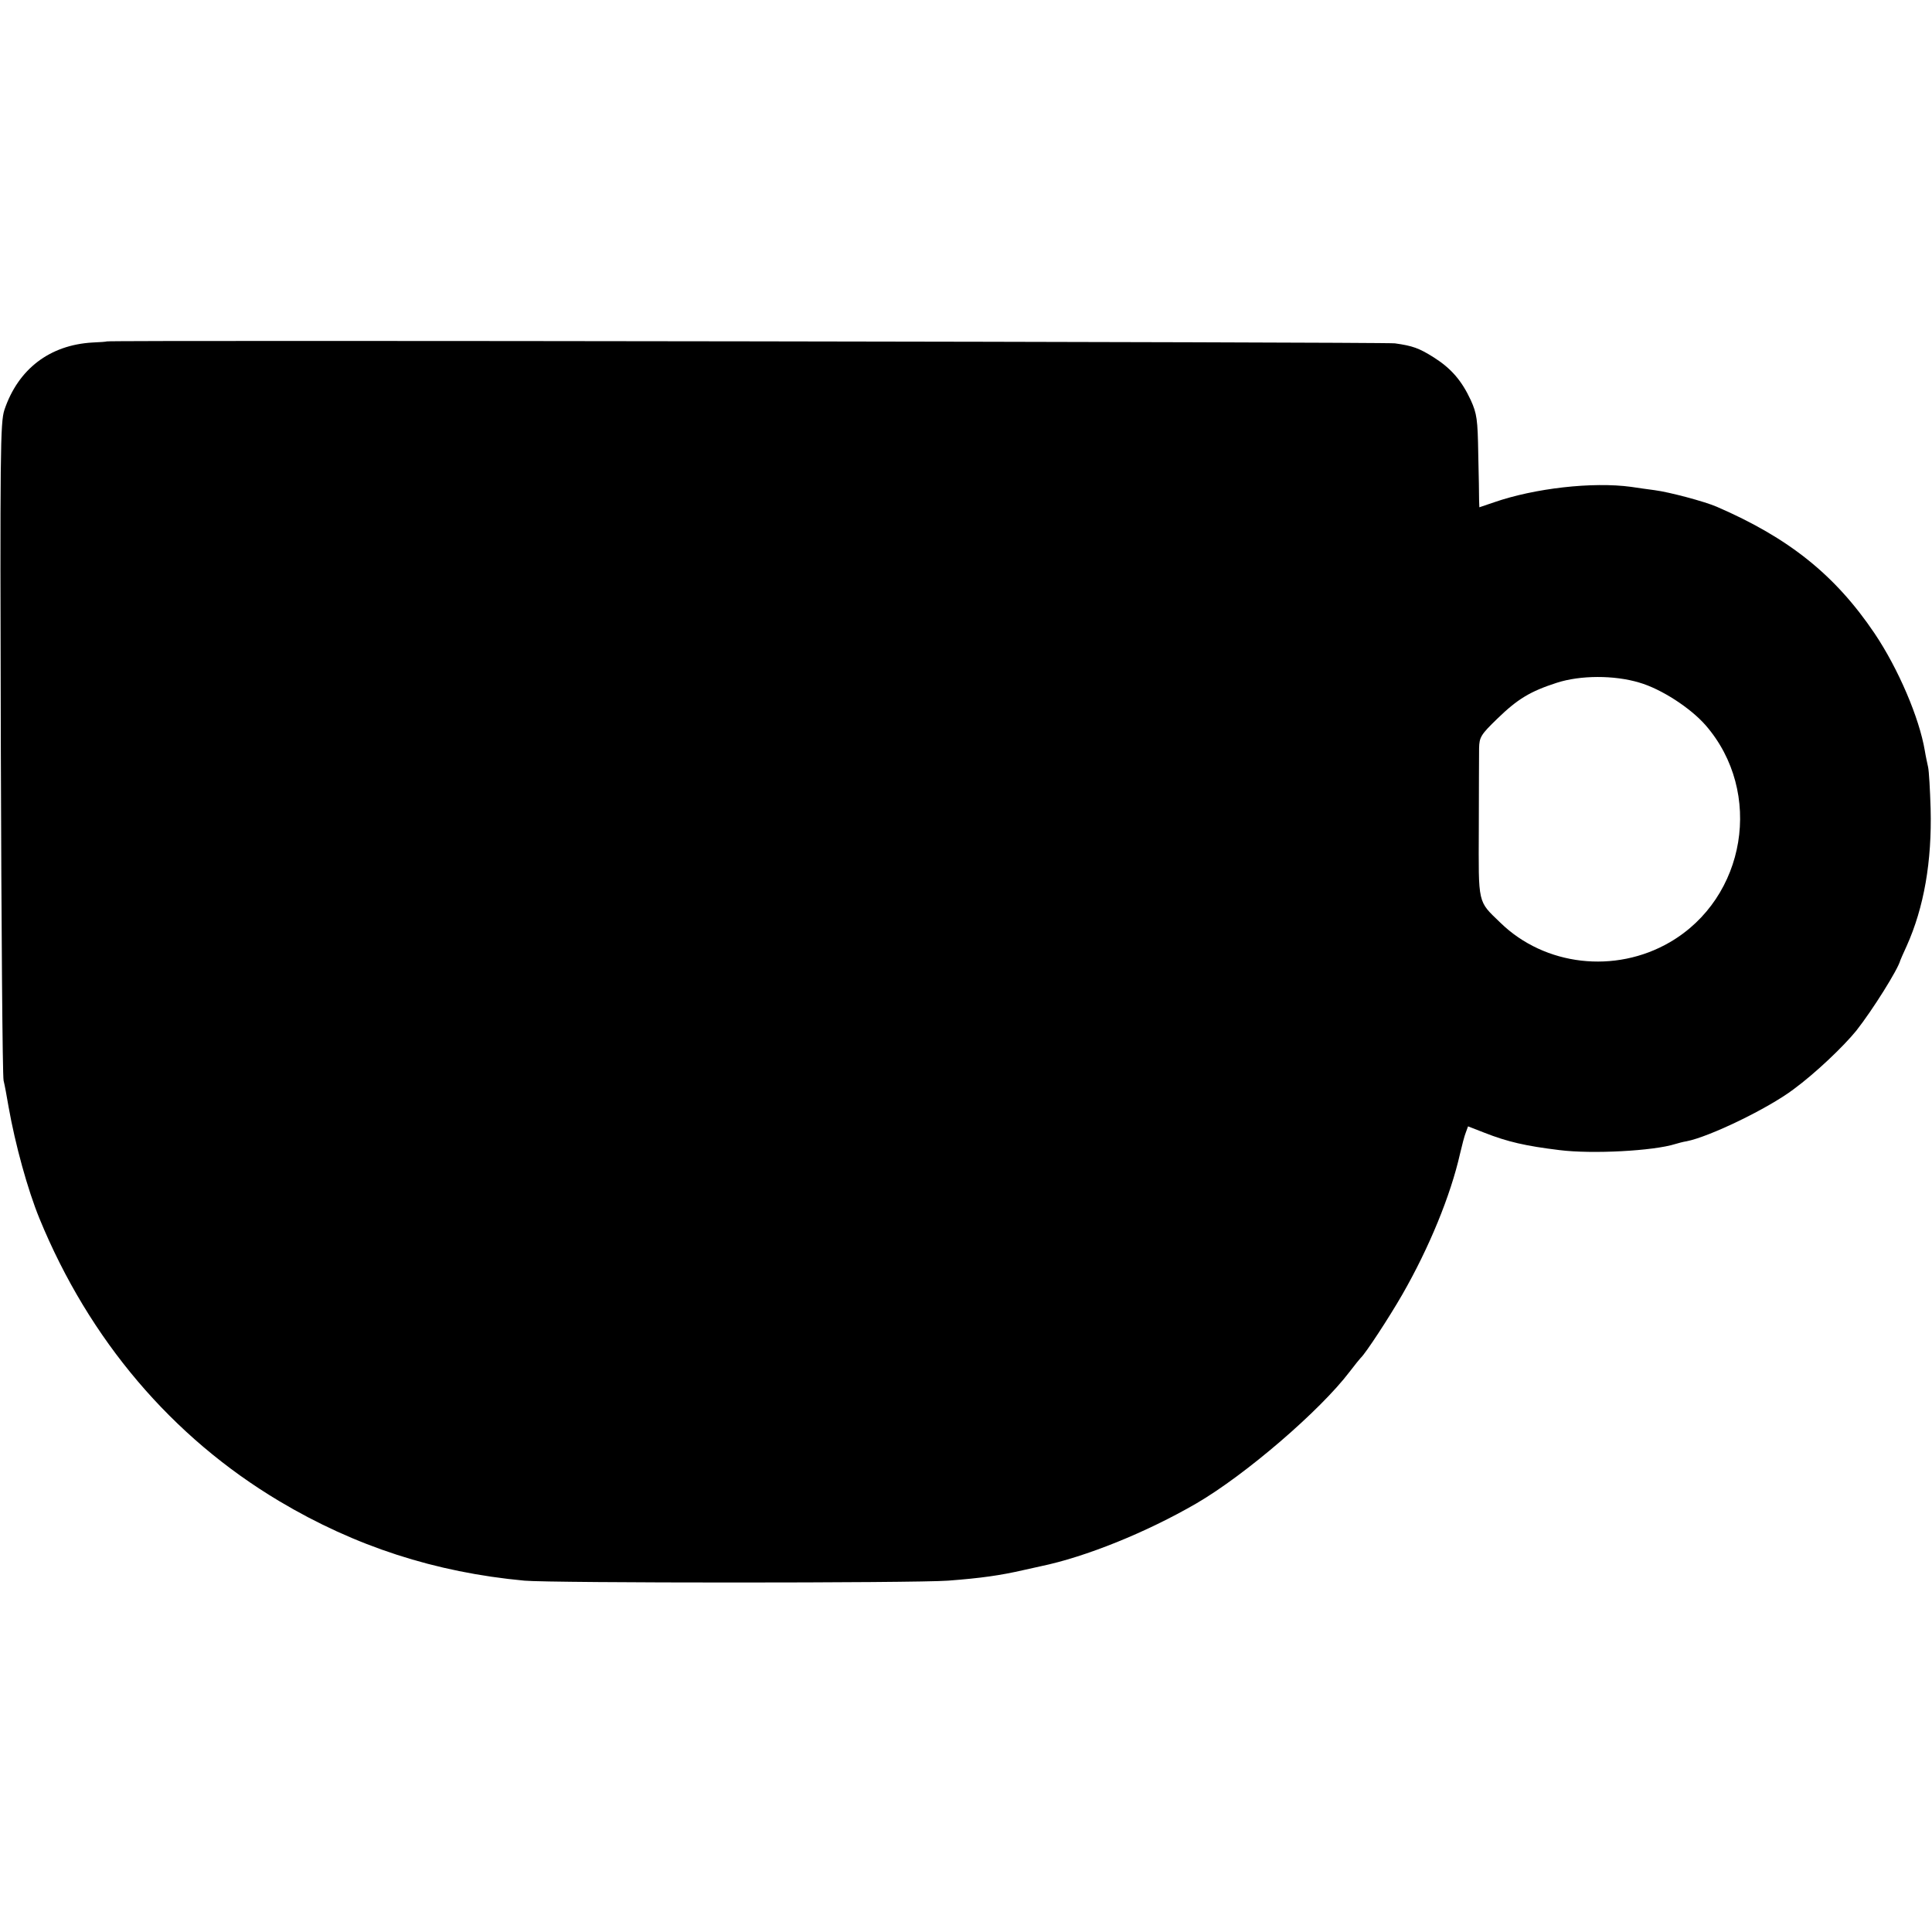
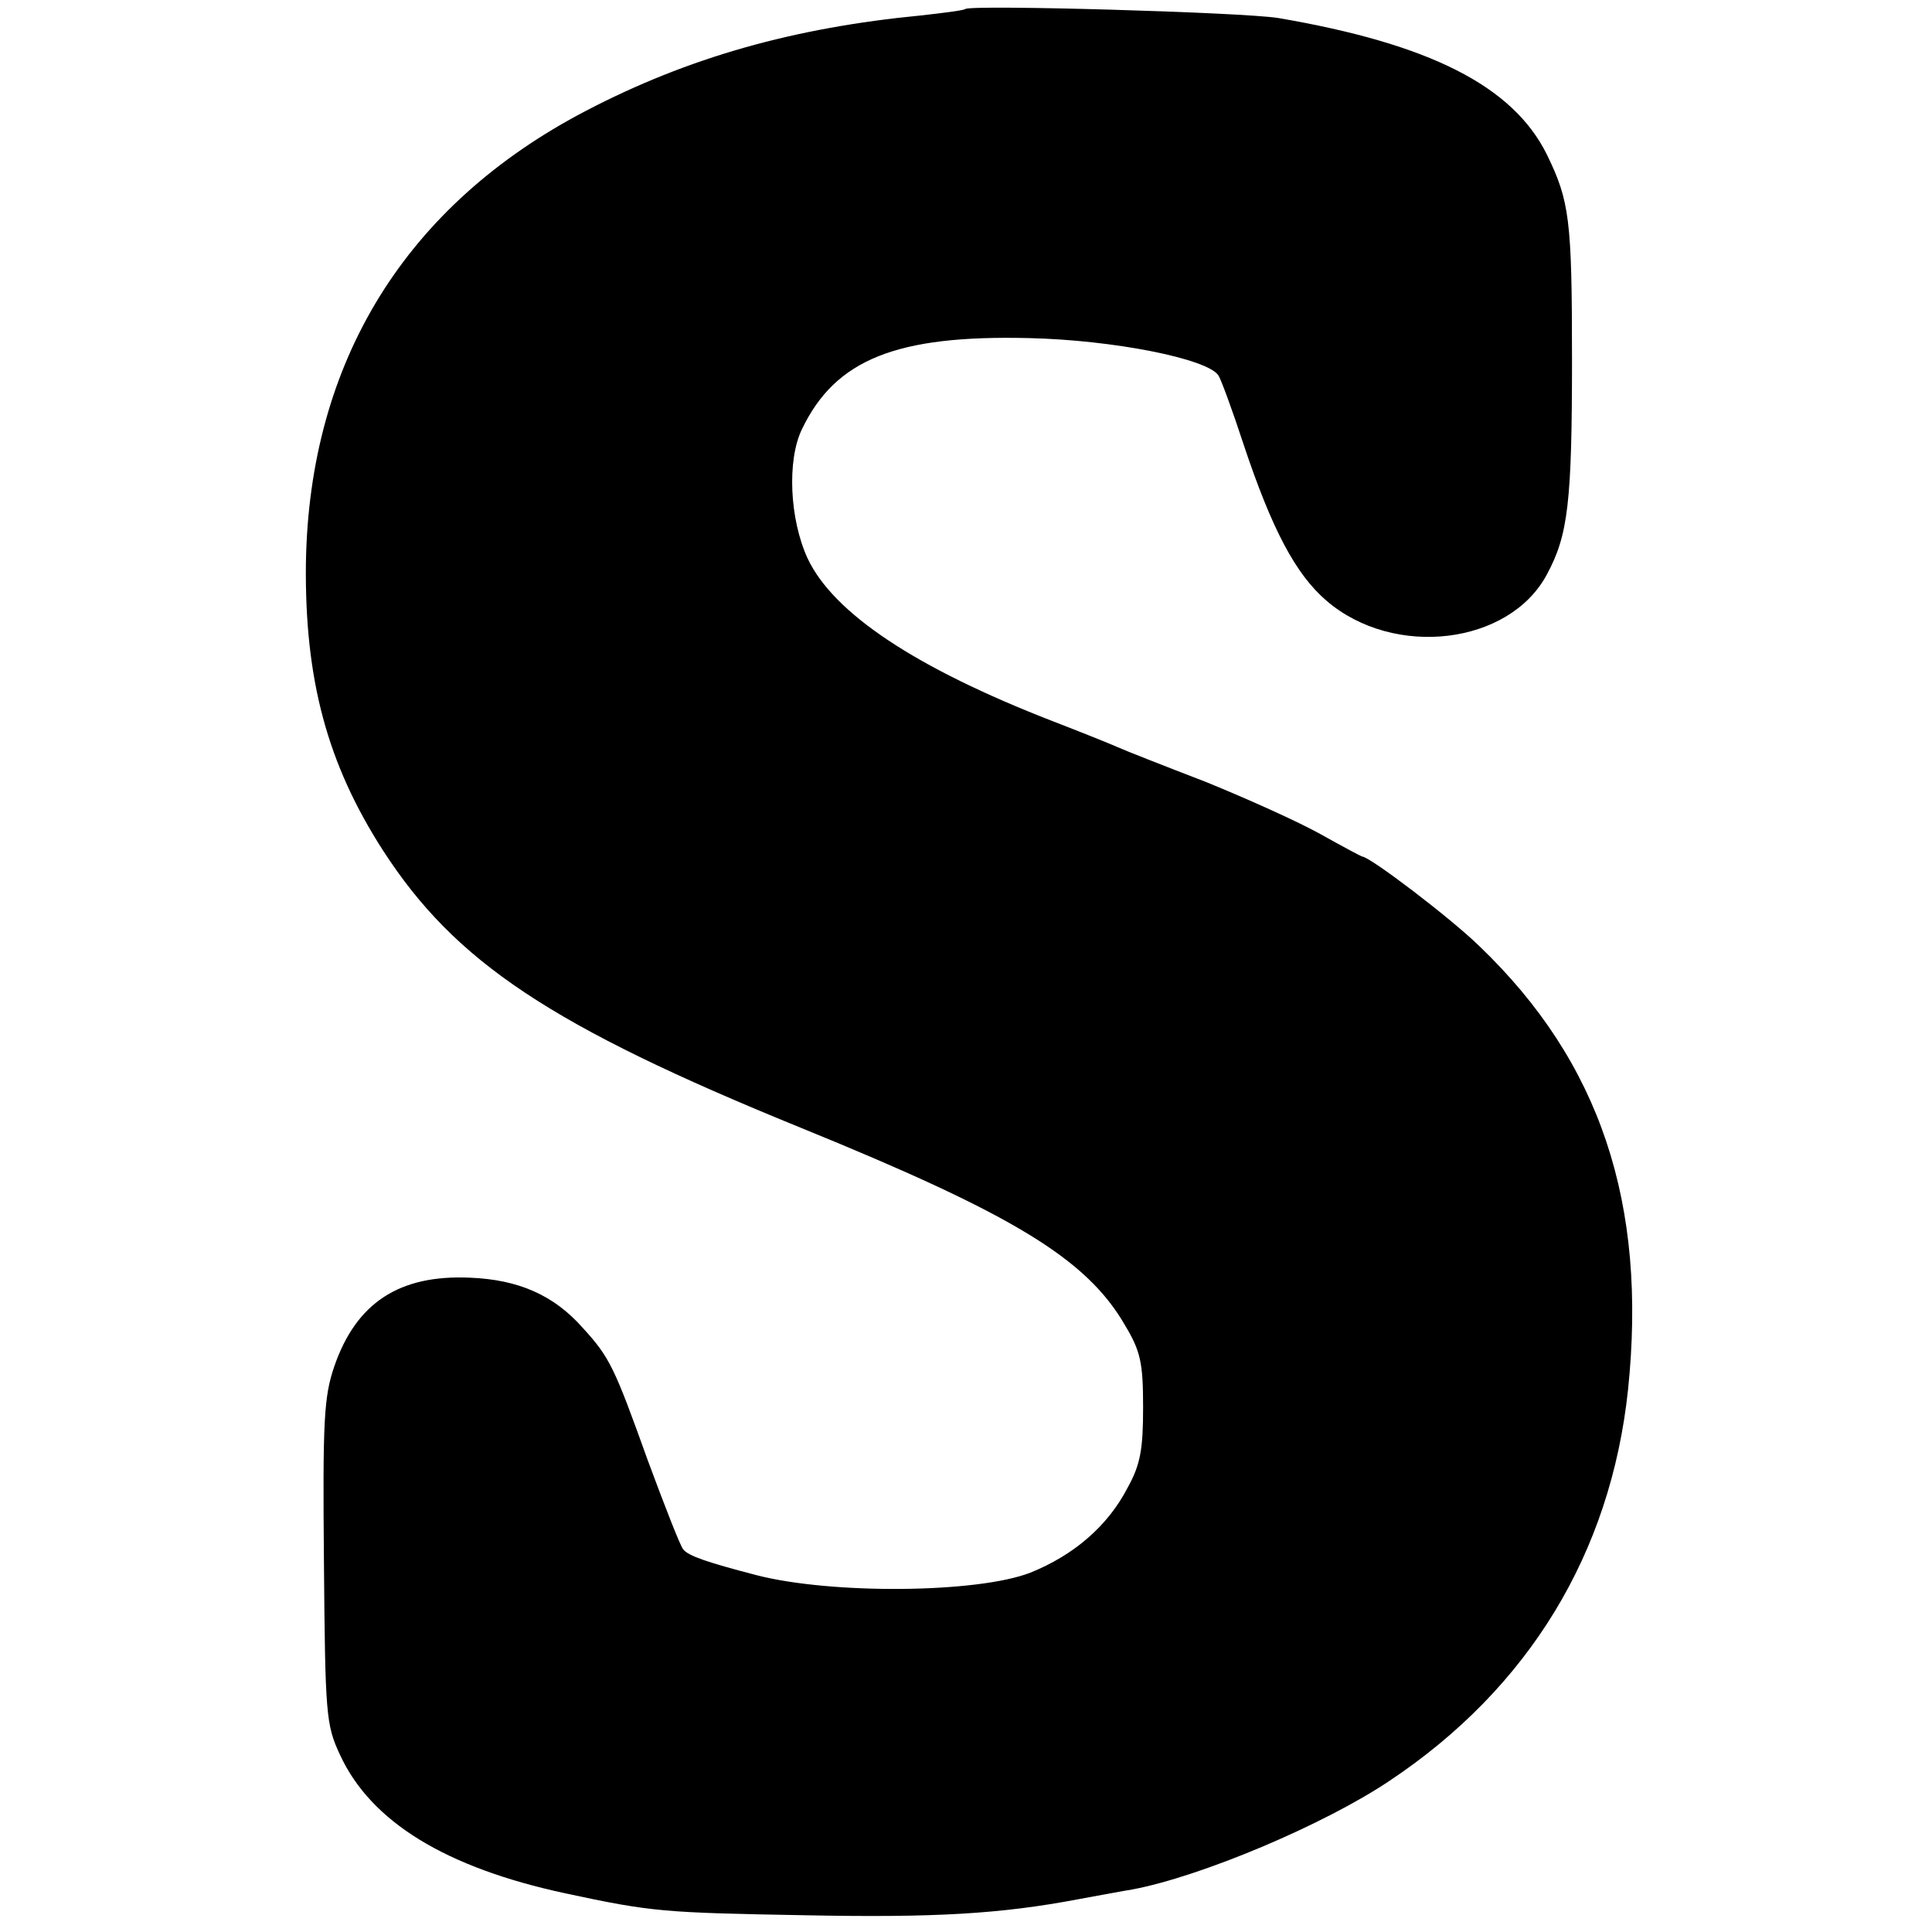
- <svg xmlns="http://www.w3.org/2000/svg" version="1.0" width="700pt" height="700pt" viewBox="0 0 700 700" preserveAspectRatio="xMidYMid meet">
-   <g transform="translate(0,700) scale(0.1,-0.1)" fill="#000000" stroke="none">
-     <path d="M387 5763 c-1 -1 -24 -3 -52 -4 -155 -9 -269 -96 -319 -244 -15 -46 -16 -145 -13 -1225 2 -646 6 -1188 10 -1205 4 -16 12 -59 18 -95 24 -136 69 -300 112 -405 180 -439 480 -792 869 -1024 275 -164 565 -258 888 -288 97 -9 1416 -9 1535 0 119 9 189 19 272 38 27 6 55 12 63 14 164 34 384 123 565 228 177 103 448 336 555 477 19 25 37 47 40 50 17 15 104 148 151 230 97 169 175 359 209 510 7 30 16 65 21 77 l8 22 59 -23 c84 -33 149 -48 272 -63 119 -15 341 -3 420 22 10 3 28 8 41 10 82 16 294 118 387 188 79 58 181 155 228 213 59 75 151 222 159 254 1 3 11 26 23 52 63 140 92 307 87 498 -2 69 -6 136 -9 150 -3 14 -9 41 -12 60 -20 119 -96 297 -182 425 -143 212 -311 346 -572 459 -44 19 -171 53 -225 60 -22 3 -60 8 -85 12 -140 19 -350 -5 -497 -56 l-53 -18 -1 26 c0 15 -1 90 -3 167 -2 126 -5 146 -27 195 -33 71 -71 115 -134 155 -54 34 -77 42 -141 51 -35 5 -4663 12 -4667 7z m5552 -1236 c80 -23 186 -92 241 -155 210 -242 147 -625 -130 -786 -198 -115 -453 -86 -614 71 -83 80 -79 64 -78 341 0 136 1 267 1 291 1 40 6 49 66 107 73 71 119 99 215 130 86 28 209 28 299 1z" />
+ <svg xmlns="http://www.w3.org/2000/svg" version="1.0" width="300pt" height="300pt" viewBox="0 0 300 300" preserveAspectRatio="xMidYMid meet">
+   <g transform="translate(0,300) scale(0.1,-0.1)" fill="#000000" stroke="none">
+     <path d="M1499 2986 c-2 -2 -33 -6 -69 -10 -197 -19 -361 -65 -520 -148 -280 -146 -430 -389 -435 -703 -2 -180 33 -311 120 -446 112 -173 260 -272 648 -430 329 -134 444 -203 504 -307 24 -40 28 -58 28 -127 0 -65 -4 -89 -24 -125 -31 -60 -84 -105 -151 -132 -82 -32 -308 -34 -425 -4 -77 20 -106 30 -114 40 -5 6 -29 68 -55 138 -52 145 -59 160 -101 206 -45 51 -100 75 -175 78 -110 5 -177 -39 -211 -138 -16 -47 -18 -83 -16 -303 2 -237 3 -253 25 -300 48 -104 164 -175 350 -215 135 -29 153 -30 372 -34 201 -4 304 2 425 25 33 6 70 13 83 15 107 20 299 101 400 169 216 144 343 353 370 607 30 289 -43 509 -231 689 -44 43 -170 139 -182 139 -1 0 -31 16 -65 35 -34 19 -114 55 -178 81 -65 25 -126 49 -137 54 -11 5 -56 23 -100 40 -214 83 -341 168 -381 253 -28 61 -32 152 -9 200 52 109 147 147 353 142 131 -3 277 -32 294 -58 4 -6 22 -55 39 -107 44 -132 81 -202 129 -243 105 -90 284 -68 342 41 33 61 39 112 39 335 0 217 -4 245 -39 317 -53 107 -183 172 -417 212 -55 9 -478 21 -486 14z" />
  </g>
</svg>
